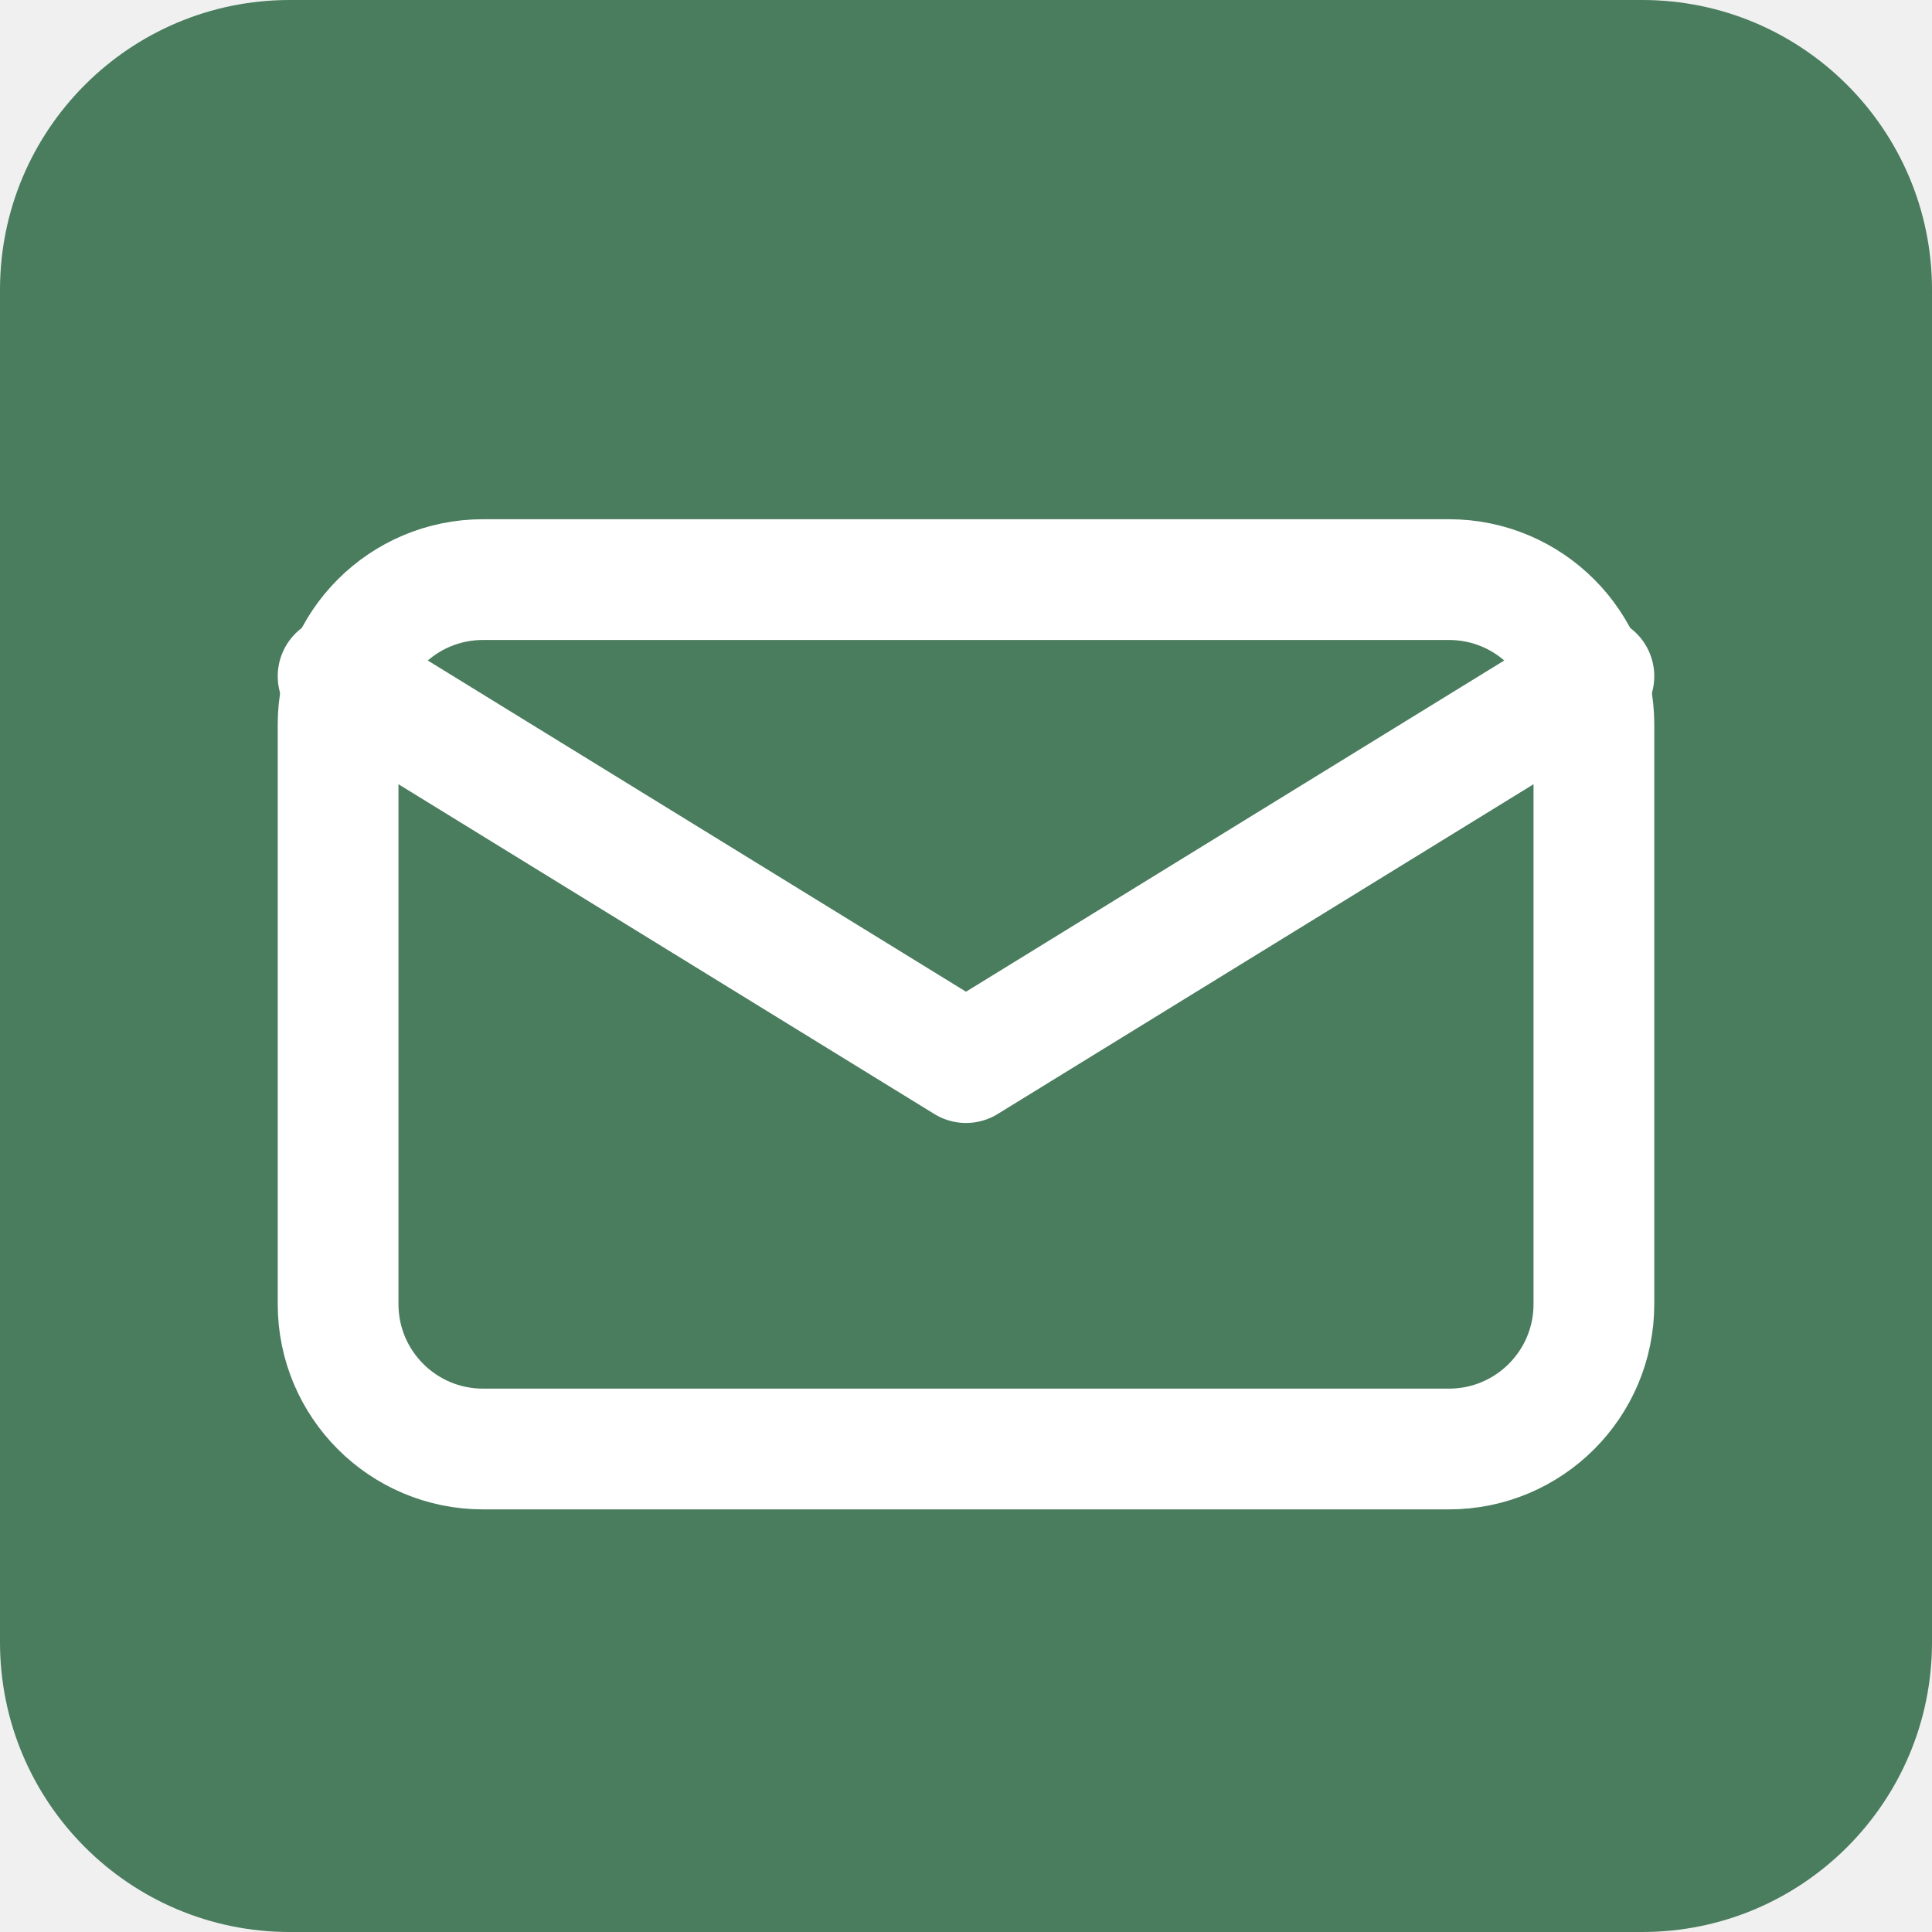
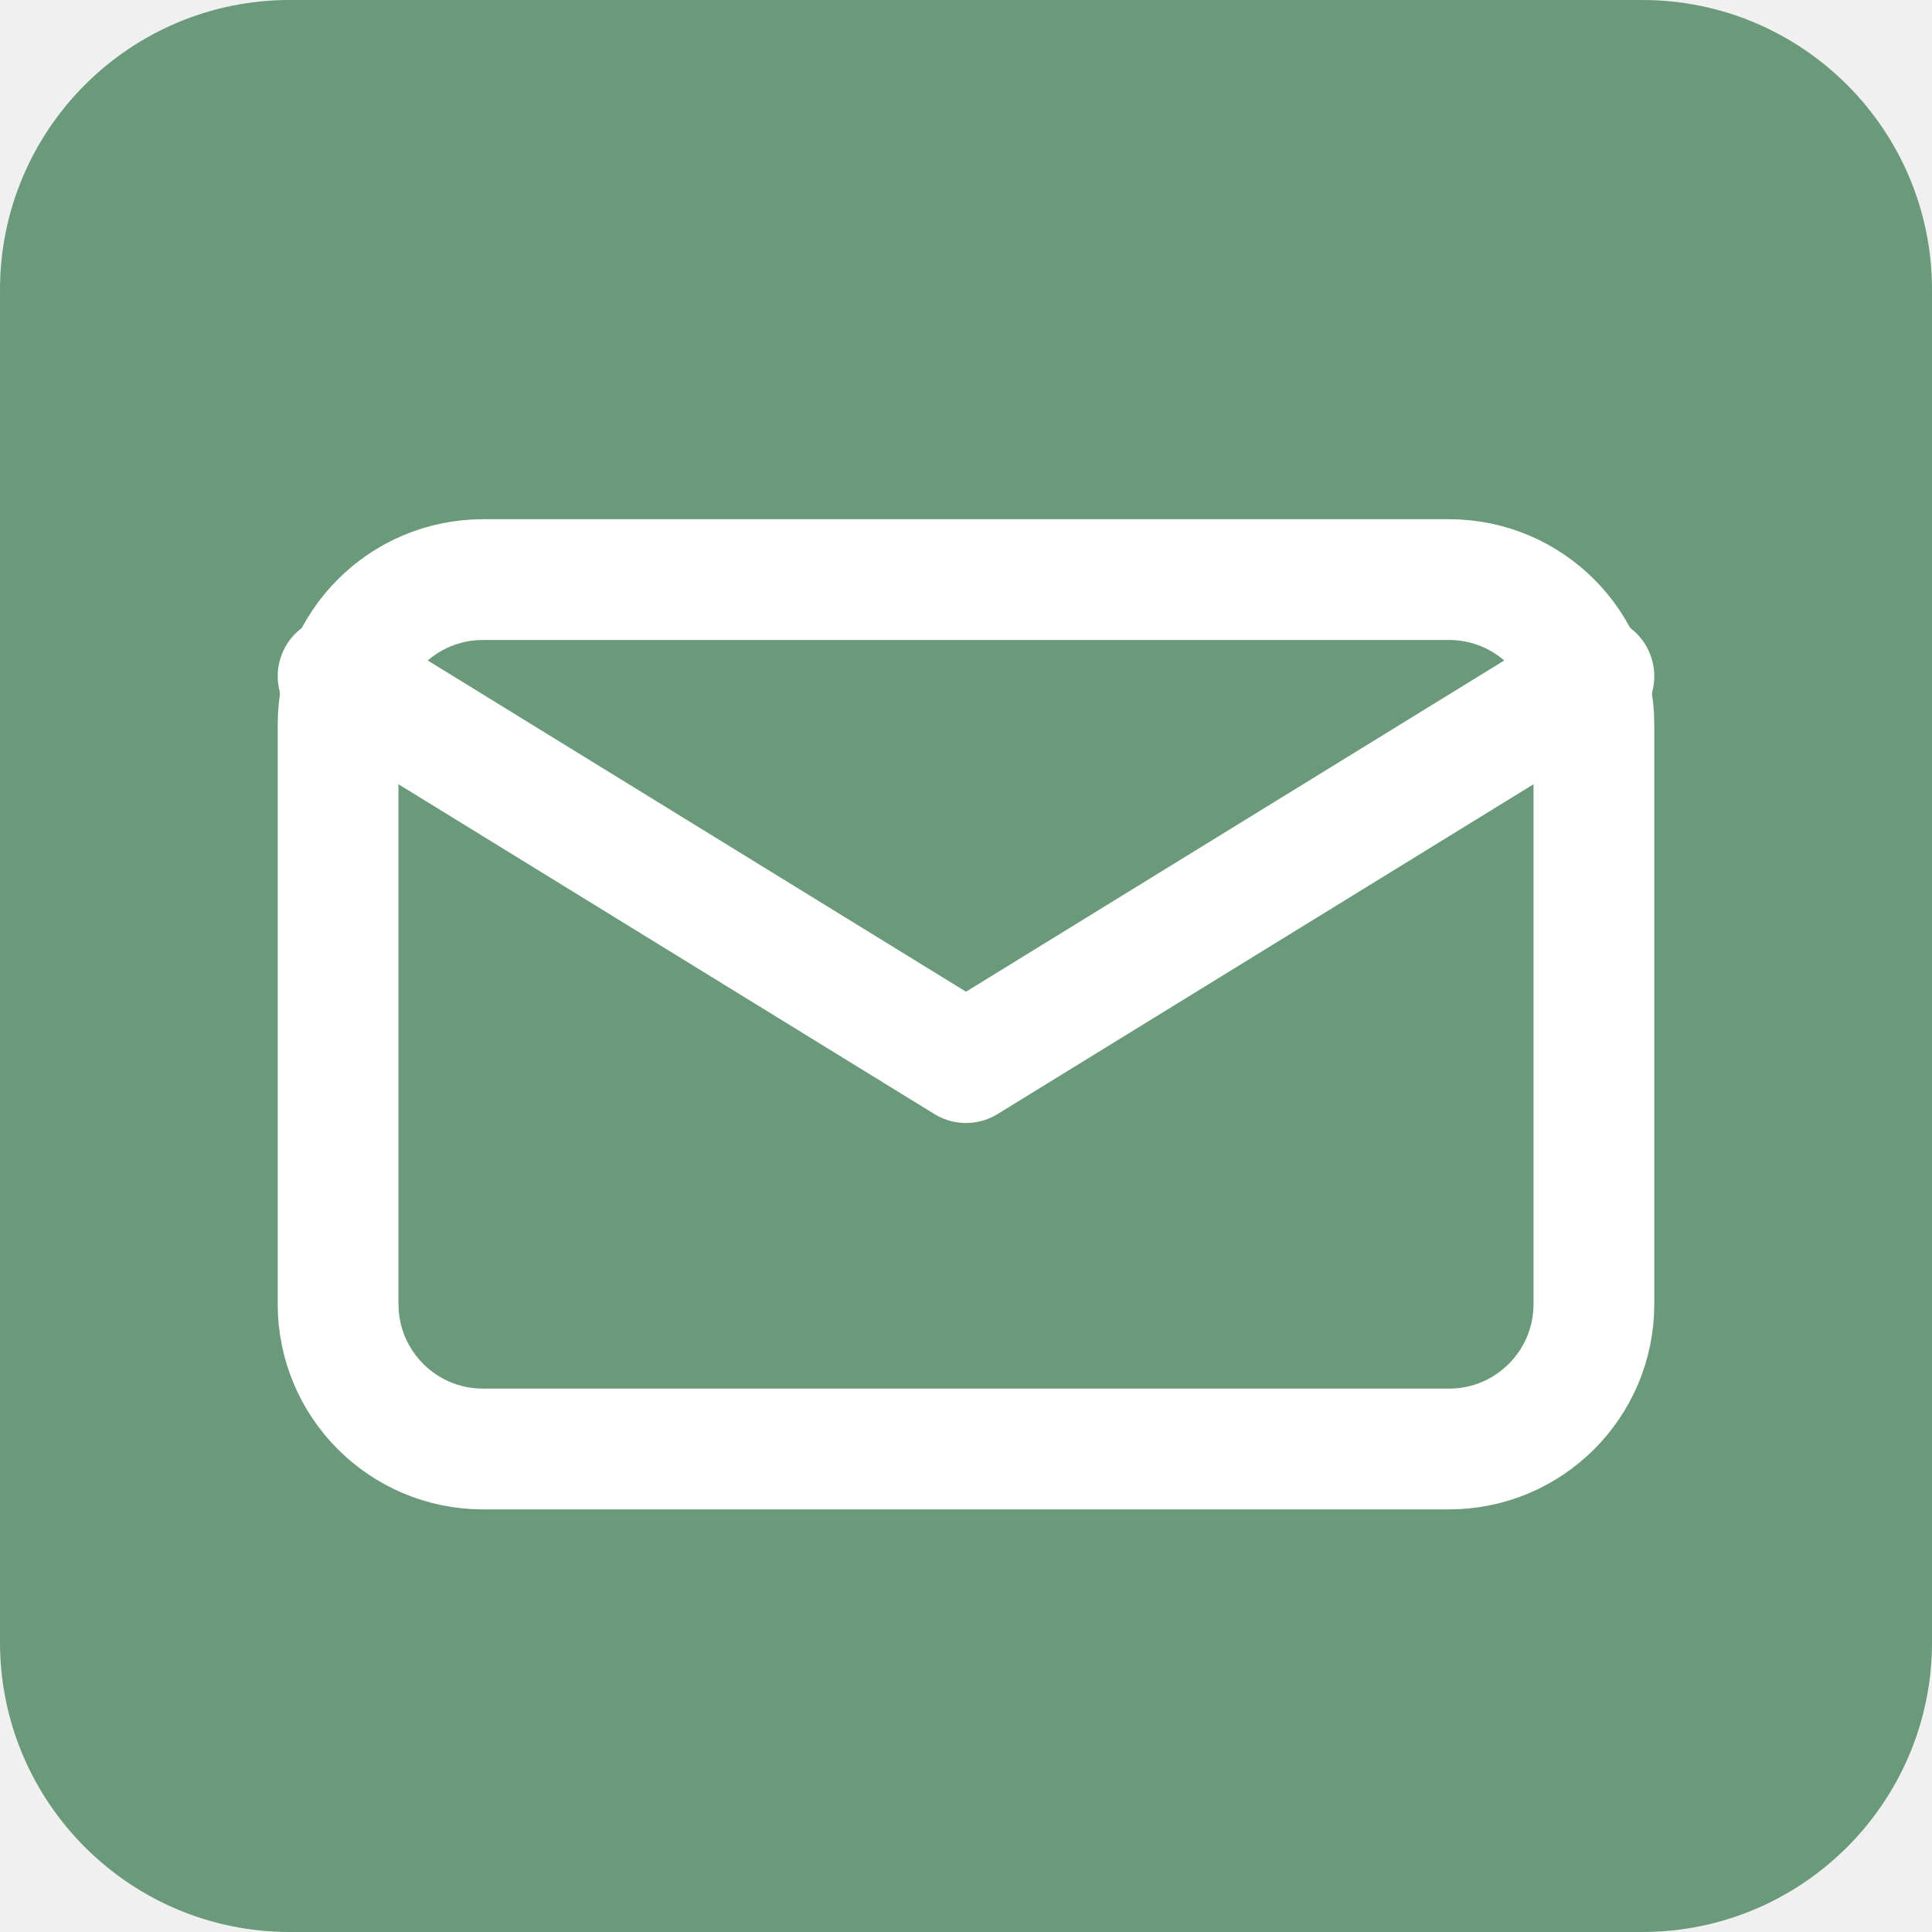
<svg xmlns="http://www.w3.org/2000/svg" viewBox="0 0 40 40">
-   <rect width="40" height="40" rx="6" fill="#4a7c5e" />
+   <rect width="40" height="40" rx="6" fill="#6a9a7a" />
  <rect x="7" y="12" width="26" height="18" rx="3" fill="none" stroke="#ffffff" stroke-width="2.5" stroke-linejoin="round" />
  <polyline points="7,14 20,22 33,14" fill="none" stroke="#ffffff" stroke-width="2.5" stroke-linecap="round" stroke-linejoin="round" />
</svg>
